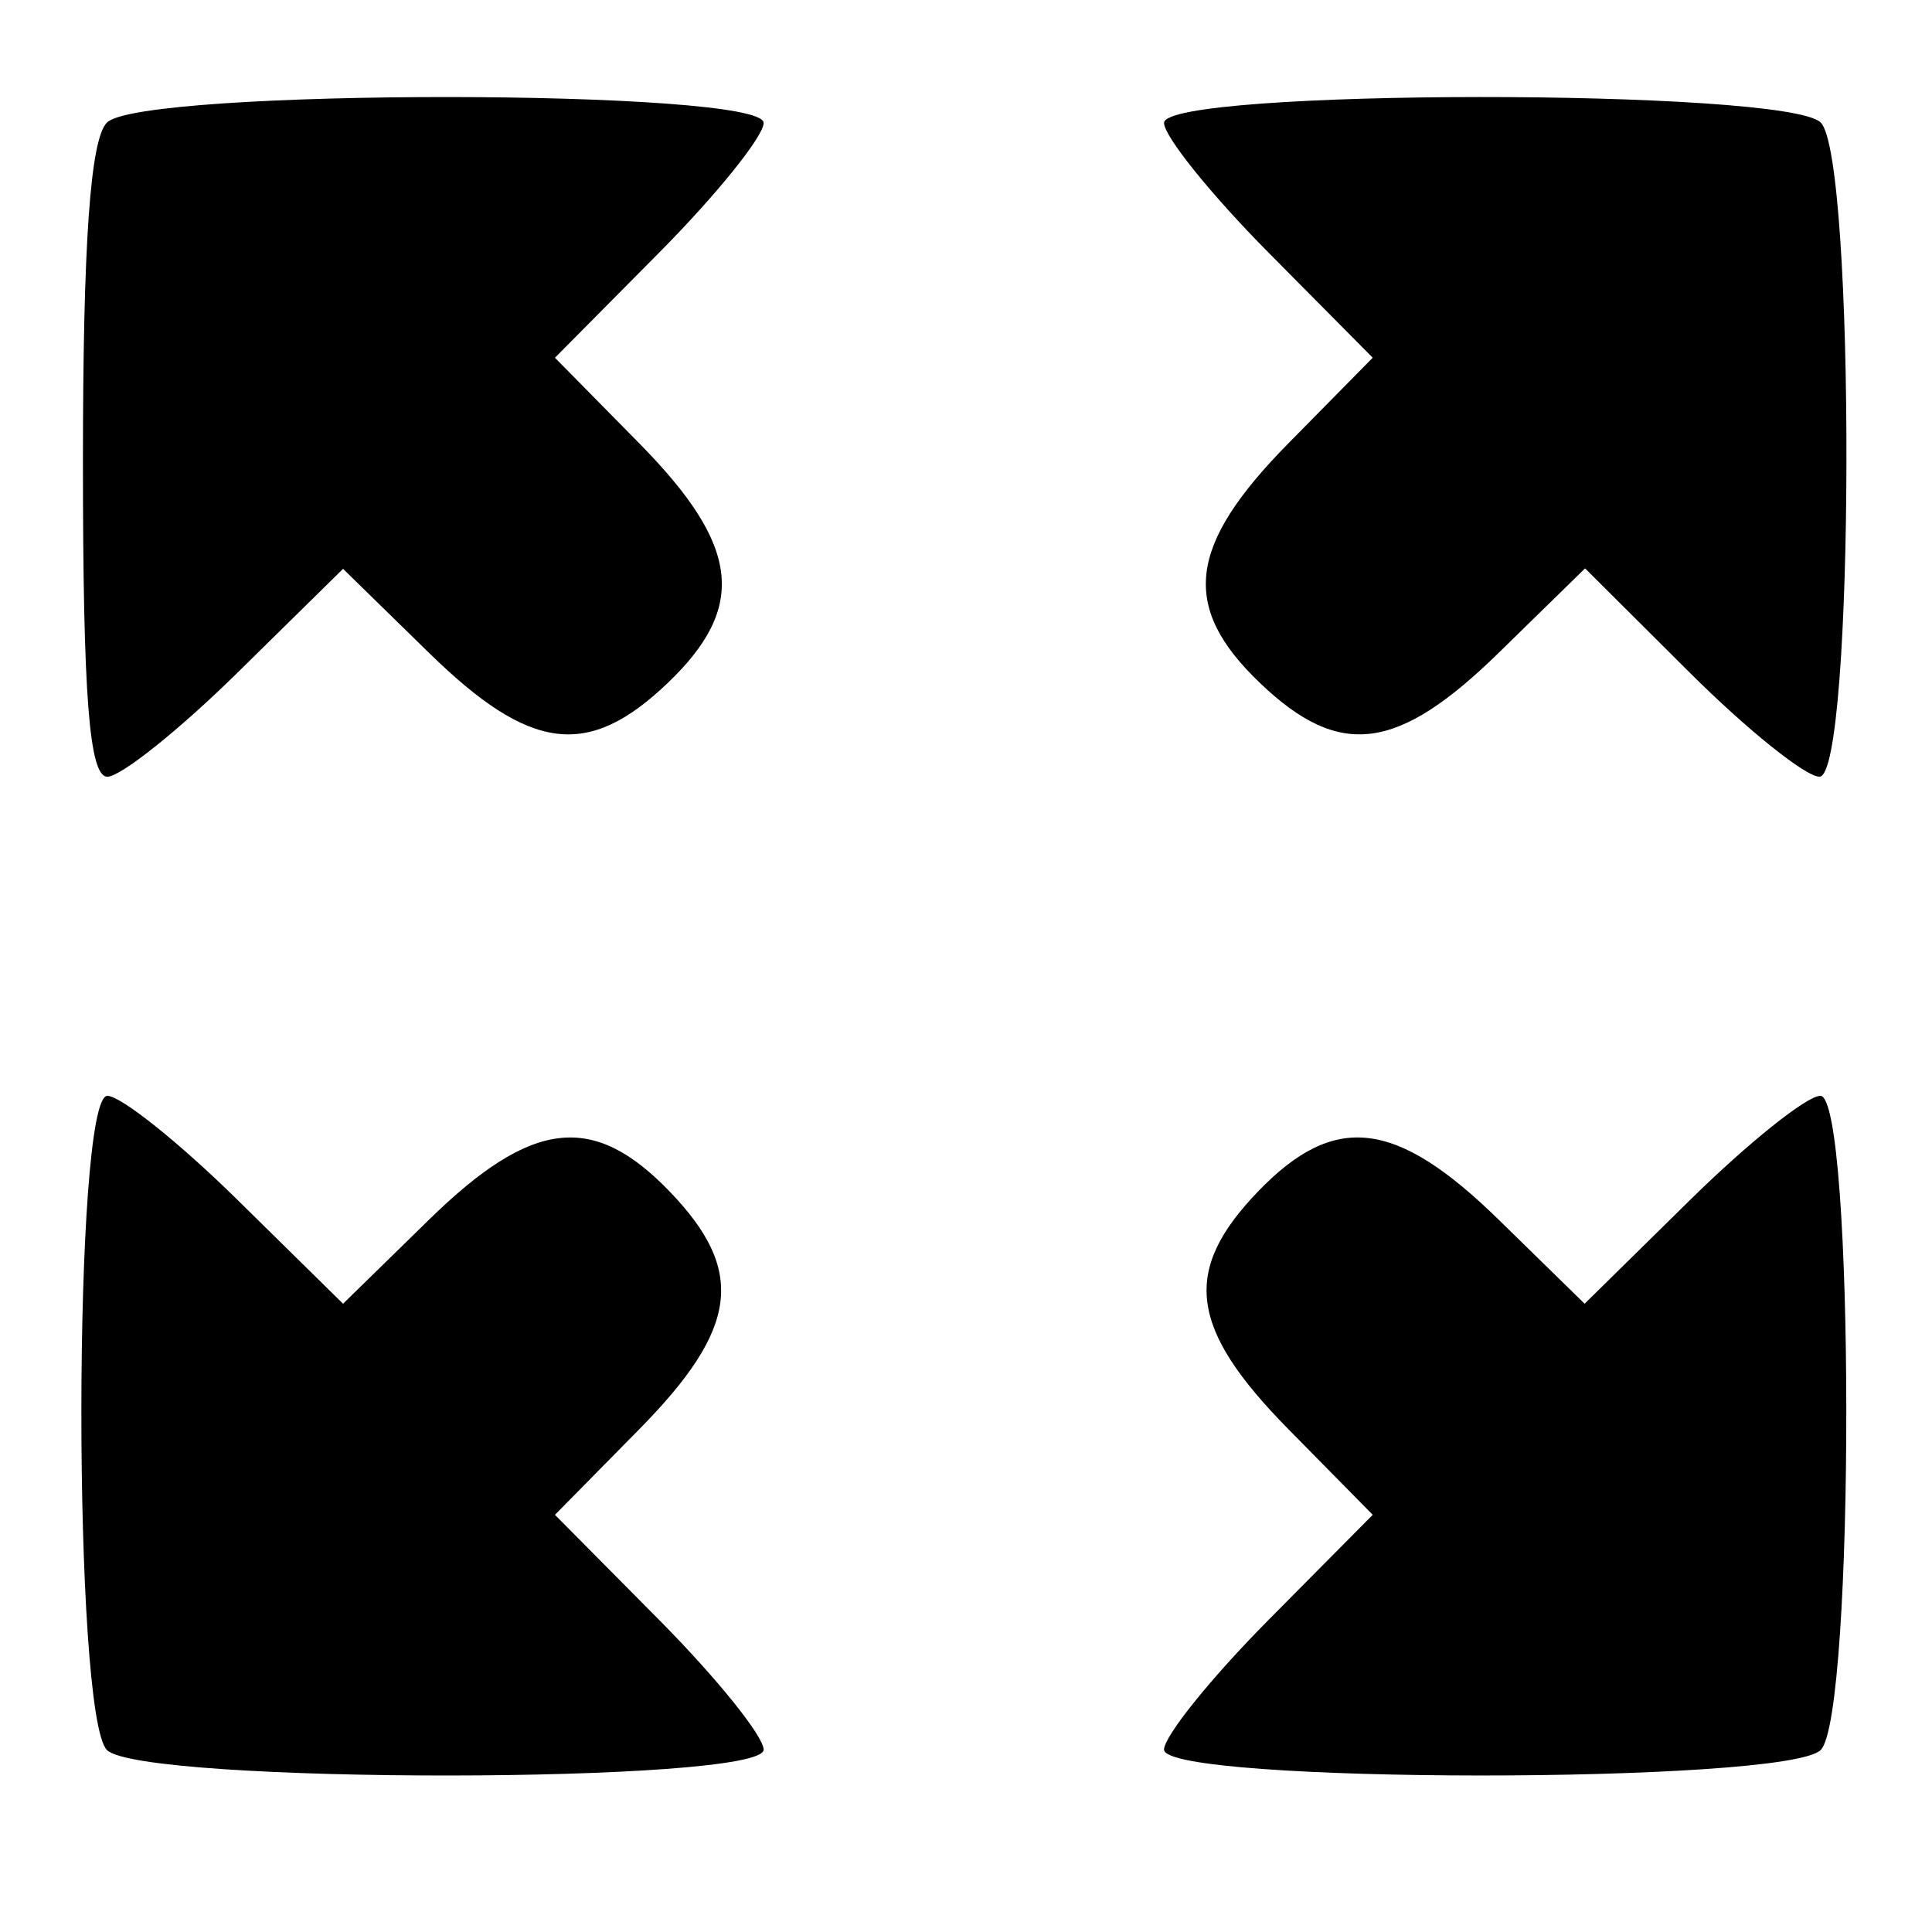
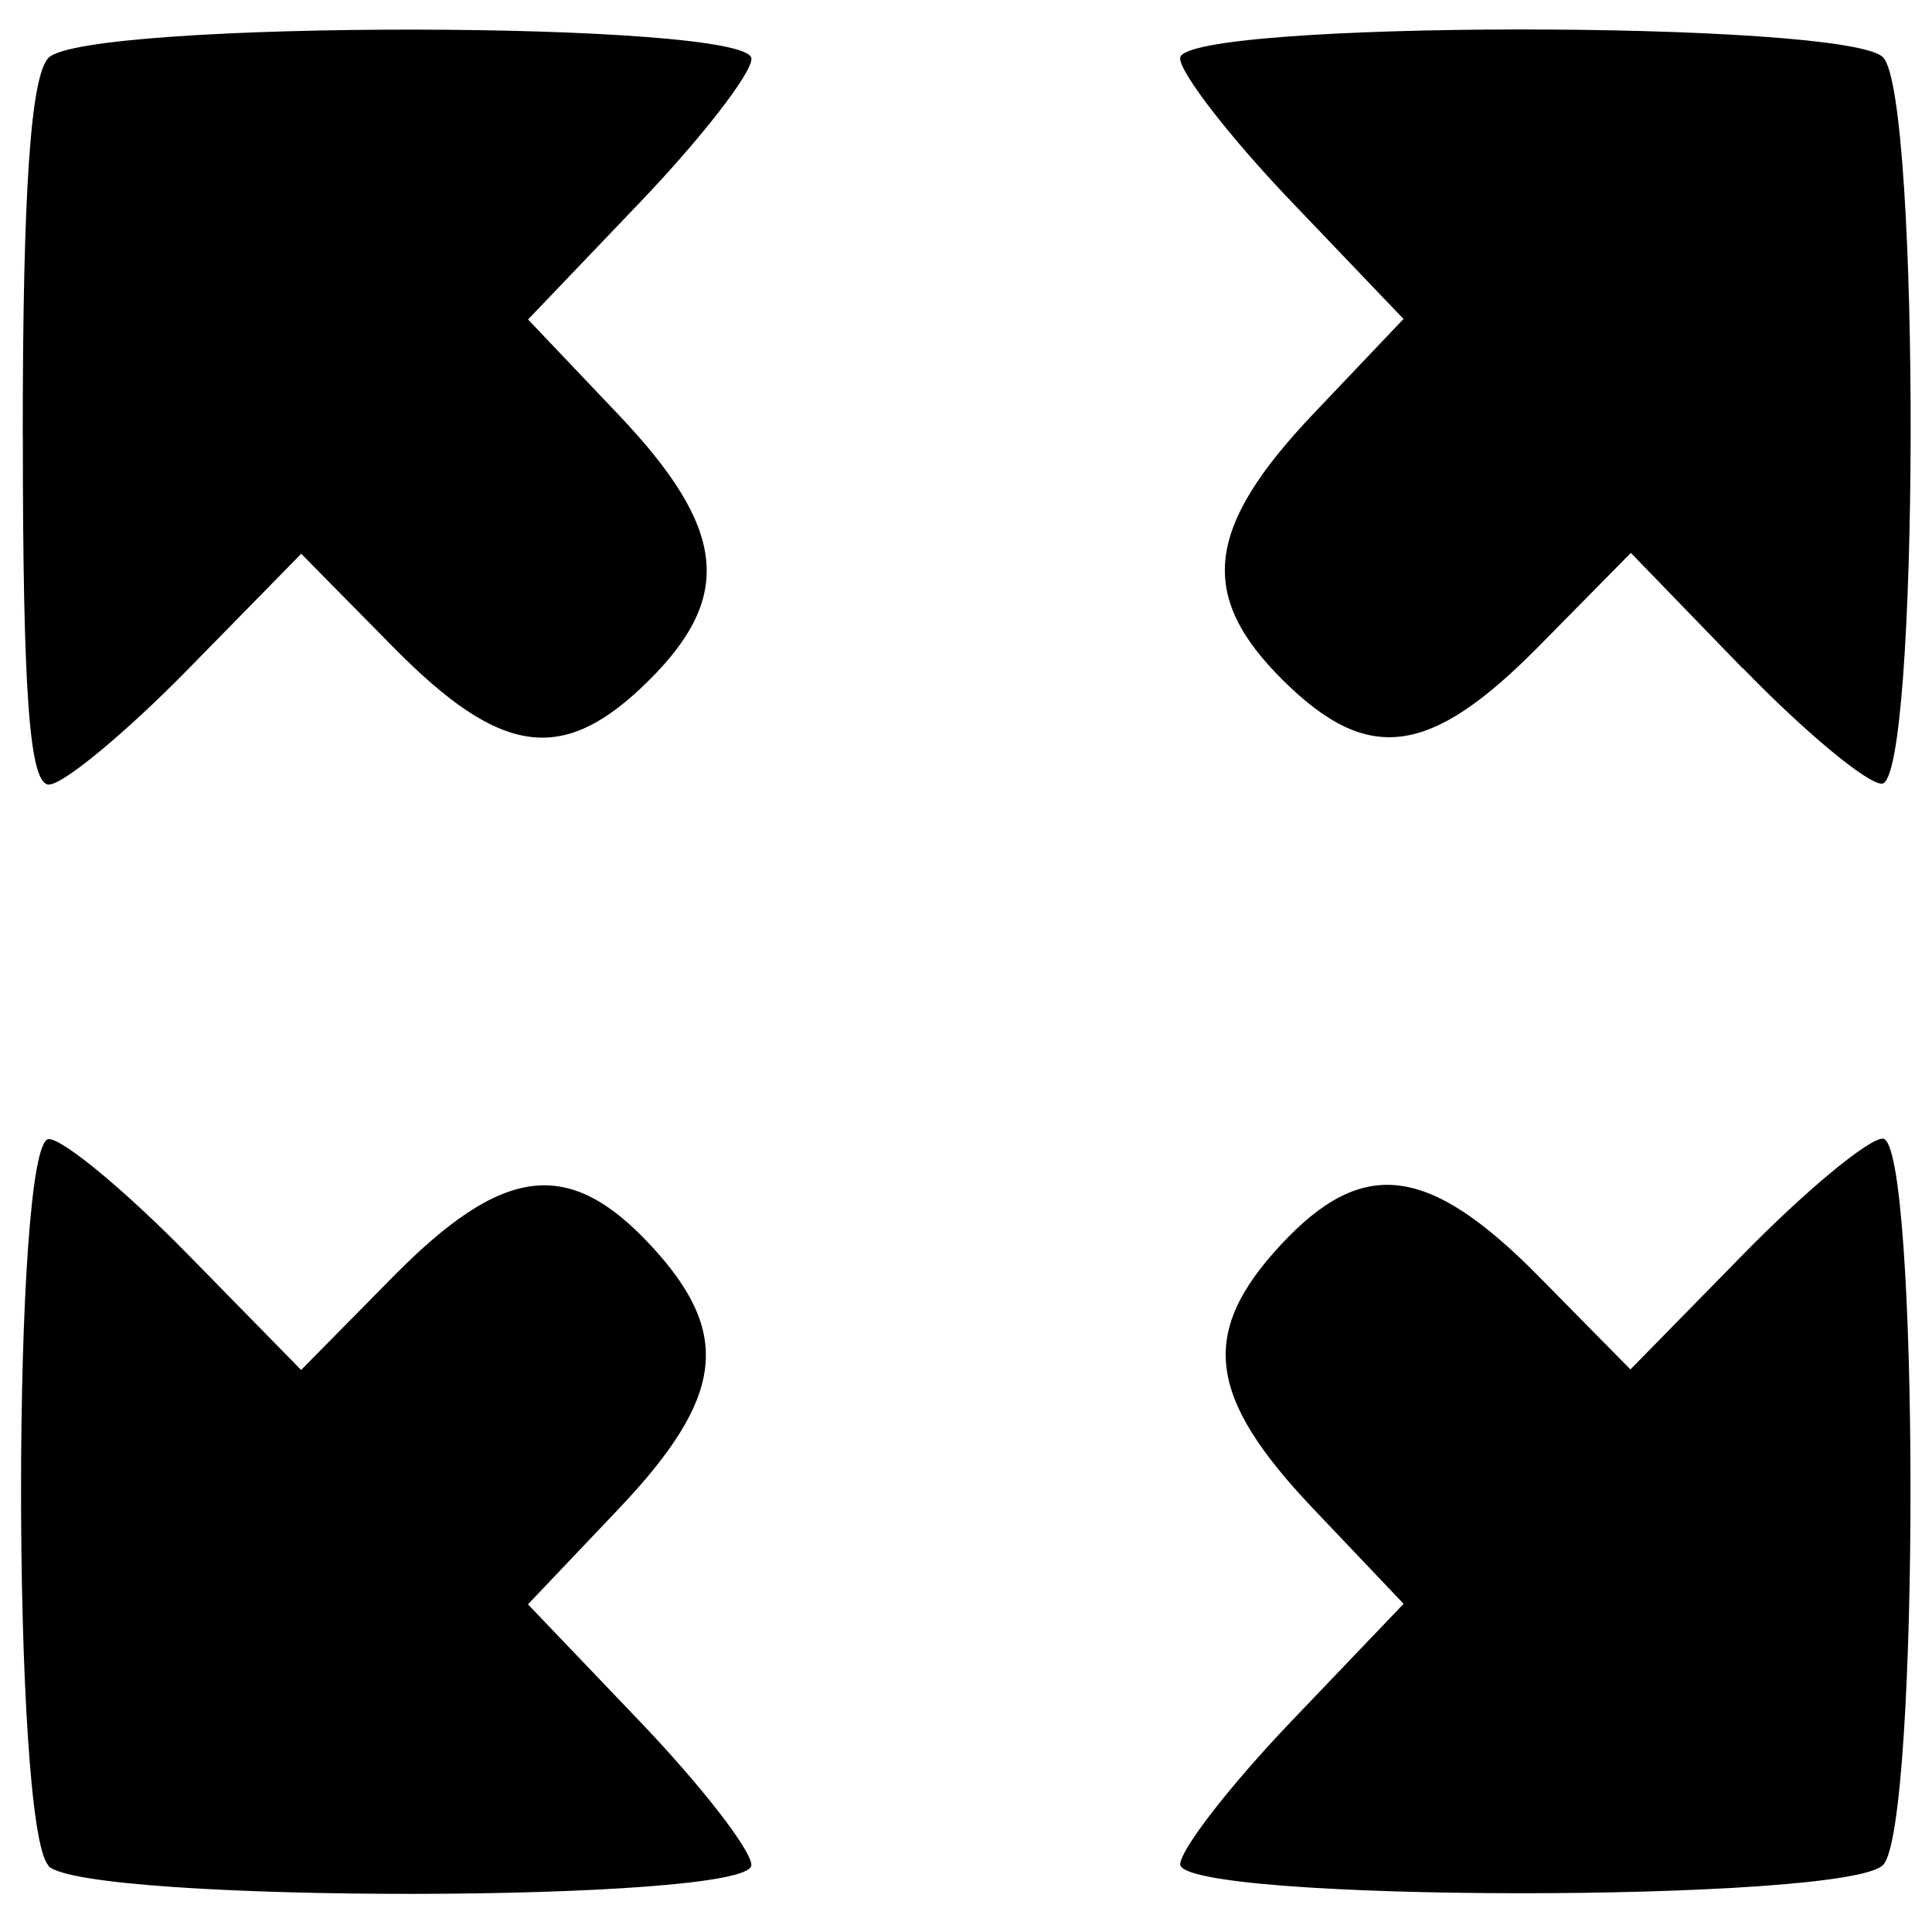
- <svg xmlns="http://www.w3.org/2000/svg" width="60mm" height="60mm" viewBox="0 0 212.598 212.598" id="svg4208" version="1.1">
+ <svg xmlns="http://www.w3.org/2000/svg" width="22" height="22" viewBox="0 0 22 22" id="svg4208" version="1.1">
  <defs id="defs4210" />
-   <g id="layer1" transform="translate(0,-839.7638)">
-     <path style="fill:#000000" d="m 11.771,1032.336 c -3.781,-3.767 -3.742,-71.986 0.041,-71.986 1.476,0 7.917,5.147 14.311,11.439 l 11.627,11.439 9.455,-9.244 c 11.317,-11.064 18.073,-11.852 26.5,-3.089 8.383,8.717 7.57,15.048 -3.359,26.142 l -9.279,9.419 11.482,11.582 c 6.315,6.37 11.482,12.786 11.482,14.257 0,3.769 -68.479,3.808 -72.26,0.042 z m 116.321,-0.042 c 0,-1.471 5.167,-7.886 11.482,-14.257 l 11.482,-11.583 -9.279,-9.419 c -10.929,-11.094 -11.743,-17.425 -3.359,-26.142 8.428,-8.763 15.184,-7.976 26.5,3.089 l 9.455,9.244 11.627,-11.439 c 6.395,-6.291 12.835,-11.439 14.311,-11.439 3.783,0 3.822,68.219 0.041,71.986 -3.781,3.767 -72.26,3.728 -72.26,-0.042 z M 9.127,890.558 c 0,-24.044 0.811,-35.484 2.644,-37.31 3.781,-3.767 72.26,-3.728 72.26,0.042 0,1.471 -5.167,7.887 -11.482,14.257 l -11.482,11.583 9.279,9.419 c 11.107,11.274 11.897,18.004 3.1,26.4 -8.75,8.351 -15.105,7.541 -26.241,-3.347 L 37.75,902.358 26.123,913.796 c -6.395,6.291 -12.835,11.439 -14.311,11.439 -1.997,0 -2.685,-8.876 -2.685,-34.676 z m 176.802,23.213 -11.507,-11.463 -9.48,9.268 c -11.162,10.913 -17.51,11.728 -26.266,3.371 -8.797,-8.396 -8.006,-15.126 3.1,-26.4 l 9.279,-9.419 -11.482,-11.583 c -6.315,-6.371 -11.482,-12.786 -11.482,-14.257 0,-3.769 68.479,-3.808 72.26,-0.042 3.863,3.848 3.734,71.986 -0.136,71.986 -1.529,0 -7.958,-5.158 -14.287,-11.463 z" id="path3020" />
+   <g id="layer1" transform="translate(0,-1030.362)">
+     <path style="fill:#000000" d="m 0.552,1051.604 c -0.419,-0.433 -0.415,-8.271 0.004,-8.271 0.164,0 0.877,0.592 1.585,1.315 l 1.288,1.314 1.047,-1.062 c 1.254,-1.272 2.002,-1.362 2.936,-0.355 0.929,1.002 0.839,1.729 -0.372,3.004 l -1.028,1.082 1.272,1.331 c 0.7,0.732 1.272,1.469 1.272,1.638 0,0.433 -7.586,0.438 -8.005,0.01 z m 12.887,-0.01 c 0,-0.169 0.572,-0.906 1.272,-1.638 l 1.272,-1.331 -1.028,-1.082 c -1.211,-1.275 -1.301,-2.002 -0.372,-3.004 0.934,-1.007 1.682,-0.916 2.936,0.355 l 1.047,1.062 1.288,-1.314 c 0.708,-0.723 1.422,-1.314 1.585,-1.314 0.419,0 0.423,7.839 0.004,8.271 -0.419,0.433 -8.005,0.428 -8.005,-0.01 z M 0.259,1035.308 c 0,-2.763 0.09,-4.077 0.293,-4.287 0.419,-0.433 8.005,-0.428 8.005,0.01 0,0.169 -0.572,0.906 -1.272,1.638 l -1.272,1.331 1.028,1.082 c 1.23,1.295 1.318,2.069 0.343,3.033 -0.969,0.96 -1.673,0.867 -2.907,-0.385 l -1.047,-1.062 -1.288,1.314 c -0.708,0.723 -1.422,1.314 -1.585,1.314 -0.221,0 -0.297,-1.02 -0.297,-3.984 z m 19.587,2.667 -1.275,-1.317 -1.05,1.065 c -1.237,1.254 -1.94,1.348 -2.91,0.387 -0.975,-0.965 -0.887,-1.738 0.343,-3.034 l 1.028,-1.082 -1.272,-1.331 c -0.7,-0.732 -1.272,-1.469 -1.272,-1.638 0,-0.433 7.586,-0.437 8.005,-0.01 0.428,0.442 0.414,8.271 -0.015,8.271 -0.169,0 -0.882,-0.593 -1.583,-1.317 z" id="path3020" />
  </g>
</svg>
